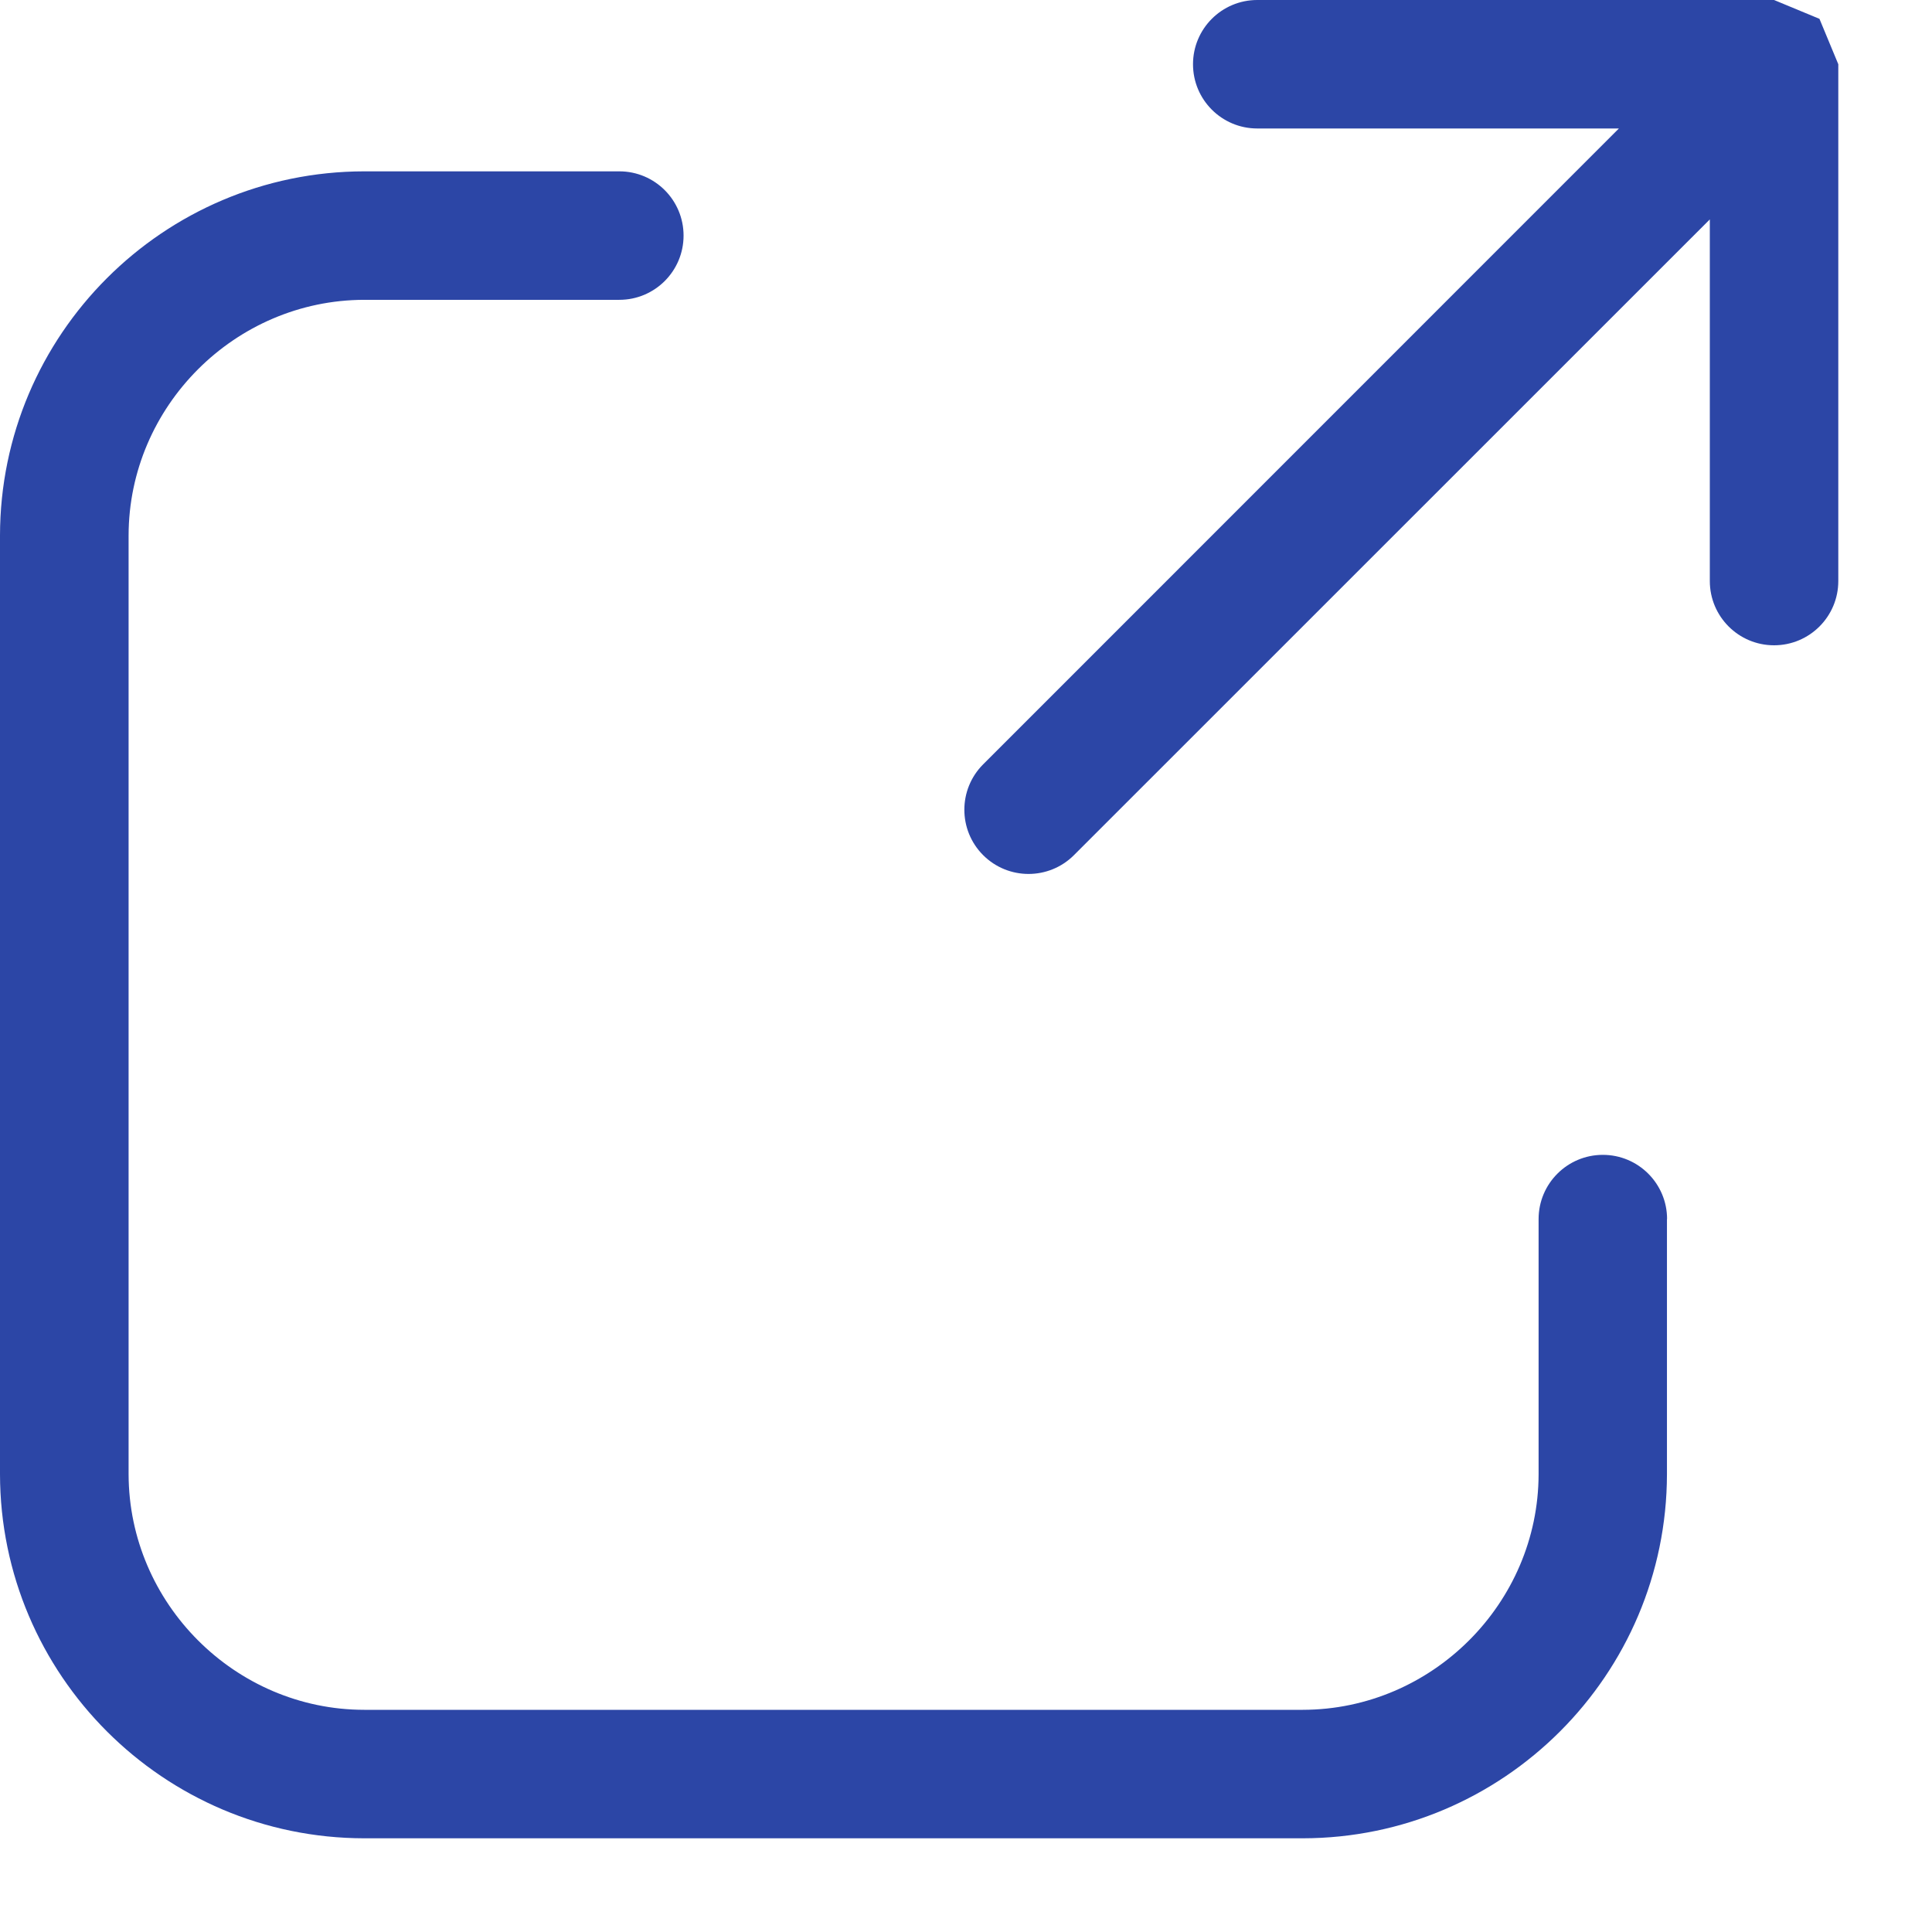
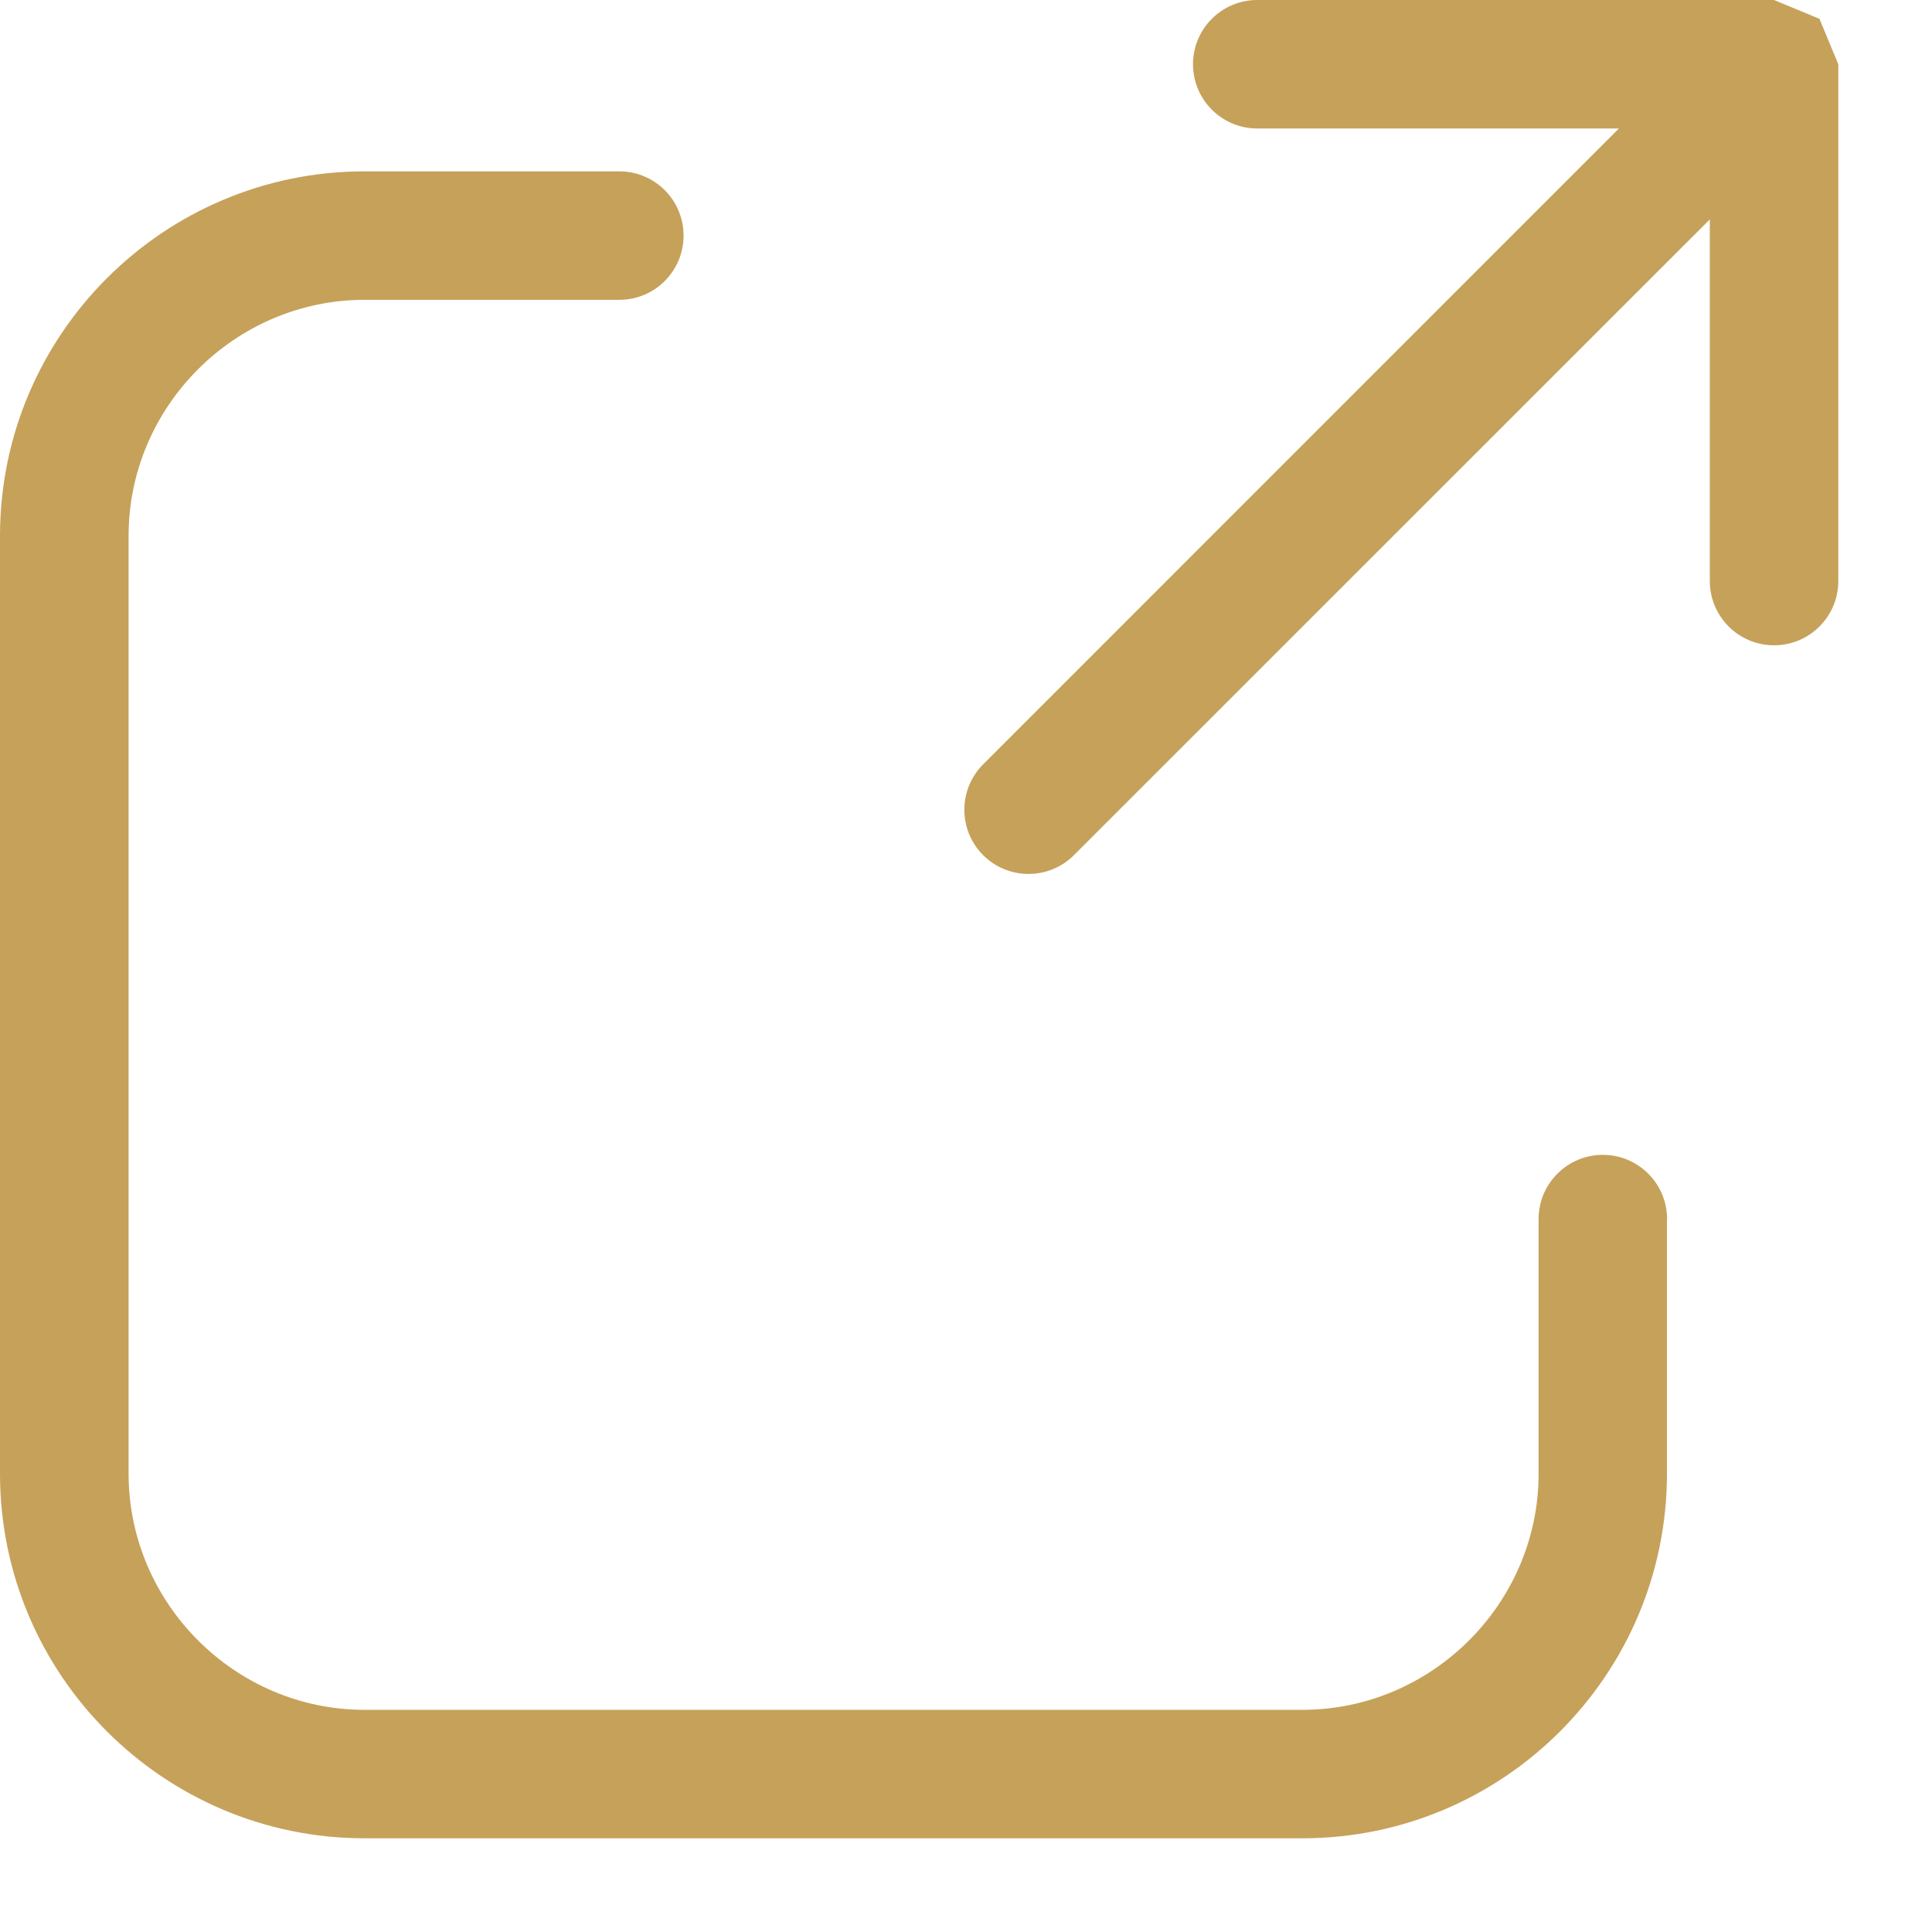
<svg xmlns="http://www.w3.org/2000/svg" width="16" height="16">
-   <path d="M15.224.532L15.068.156 14.692 0h-4.28a.532.532 0 0 0 0 1.064h2.995L8.142 6.33a.532.532 0 0 0 0 .752.532.532 0 0 0 .752 0l5.266-5.265v2.995a.532.532 0 0 0 1.064 0l0-4.28zm-1.419 9.563v2.113c-.002 1.662-1.353 3.014-3.016 3.016H3.016C1.353 15.222.002 13.87 0 12.208V4.435C.002 2.772 1.353 1.421 3.016 1.419h2.113a.532.532 0 0 1 0 1.064H3.016c-1.07.002-1.95.882-1.951 1.952v7.774c.002 1.07.882 1.95 1.951 1.951h7.774c1.07-.002 1.95-.882 1.952-1.951v-2.113a.532.532 0 0 1 1.064 0z" fill="#2C46A6" fill-rule="evenodd" />
+   <path d="M15.224.532L15.068.156 14.692 0h-4.28a.532.532 0 0 0 0 1.064h2.995L8.142 6.33a.532.532 0 0 0 0 .752.532.532 0 0 0 .752 0l5.266-5.265v2.995a.532.532 0 0 0 1.064 0l0-4.28zm-1.419 9.563v2.113c-.002 1.662-1.353 3.014-3.016 3.016H3.016C1.353 15.222.002 13.87 0 12.208V4.435C.002 2.772 1.353 1.421 3.016 1.419h2.113a.532.532 0 0 1 0 1.064H3.016c-1.07.002-1.95.882-1.951 1.952v7.774c.002 1.07.882 1.95 1.951 1.951h7.774c1.07-.002 1.95-.882 1.952-1.951v-2.113a.532.532 0 0 1 1.064 0z" fill="#C6A15A" fill-rule="evenodd" />
</svg>
